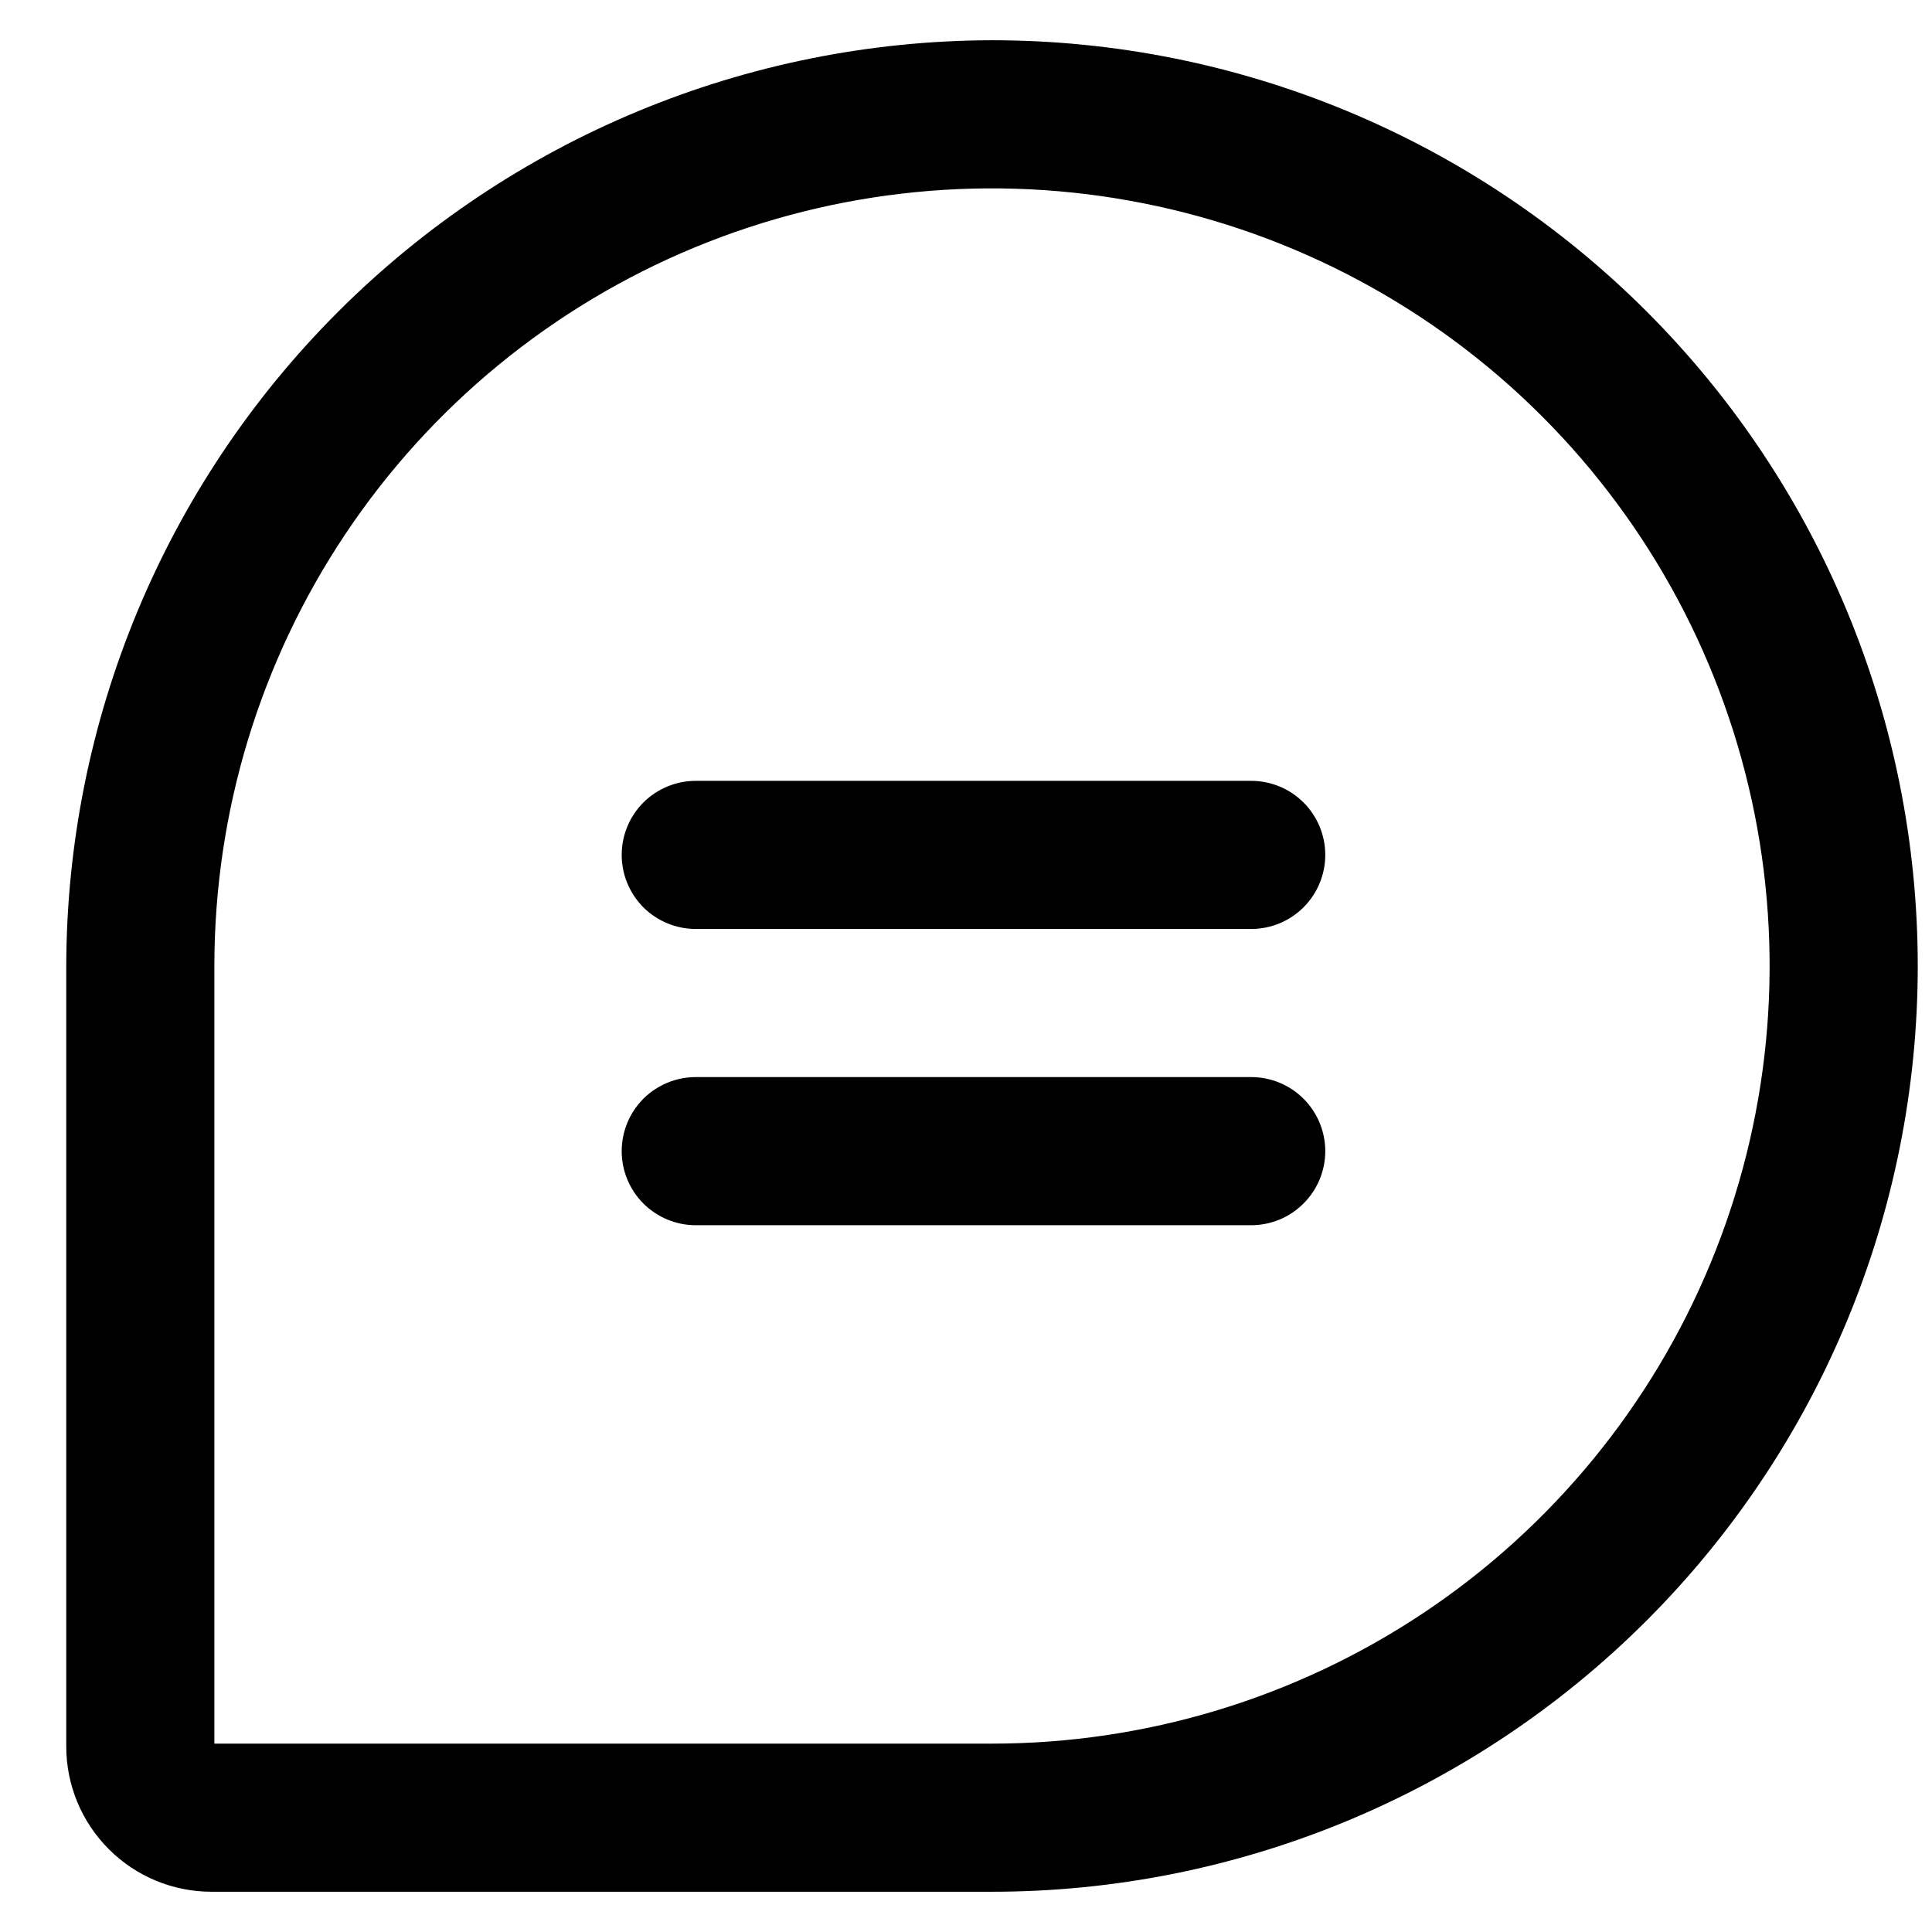
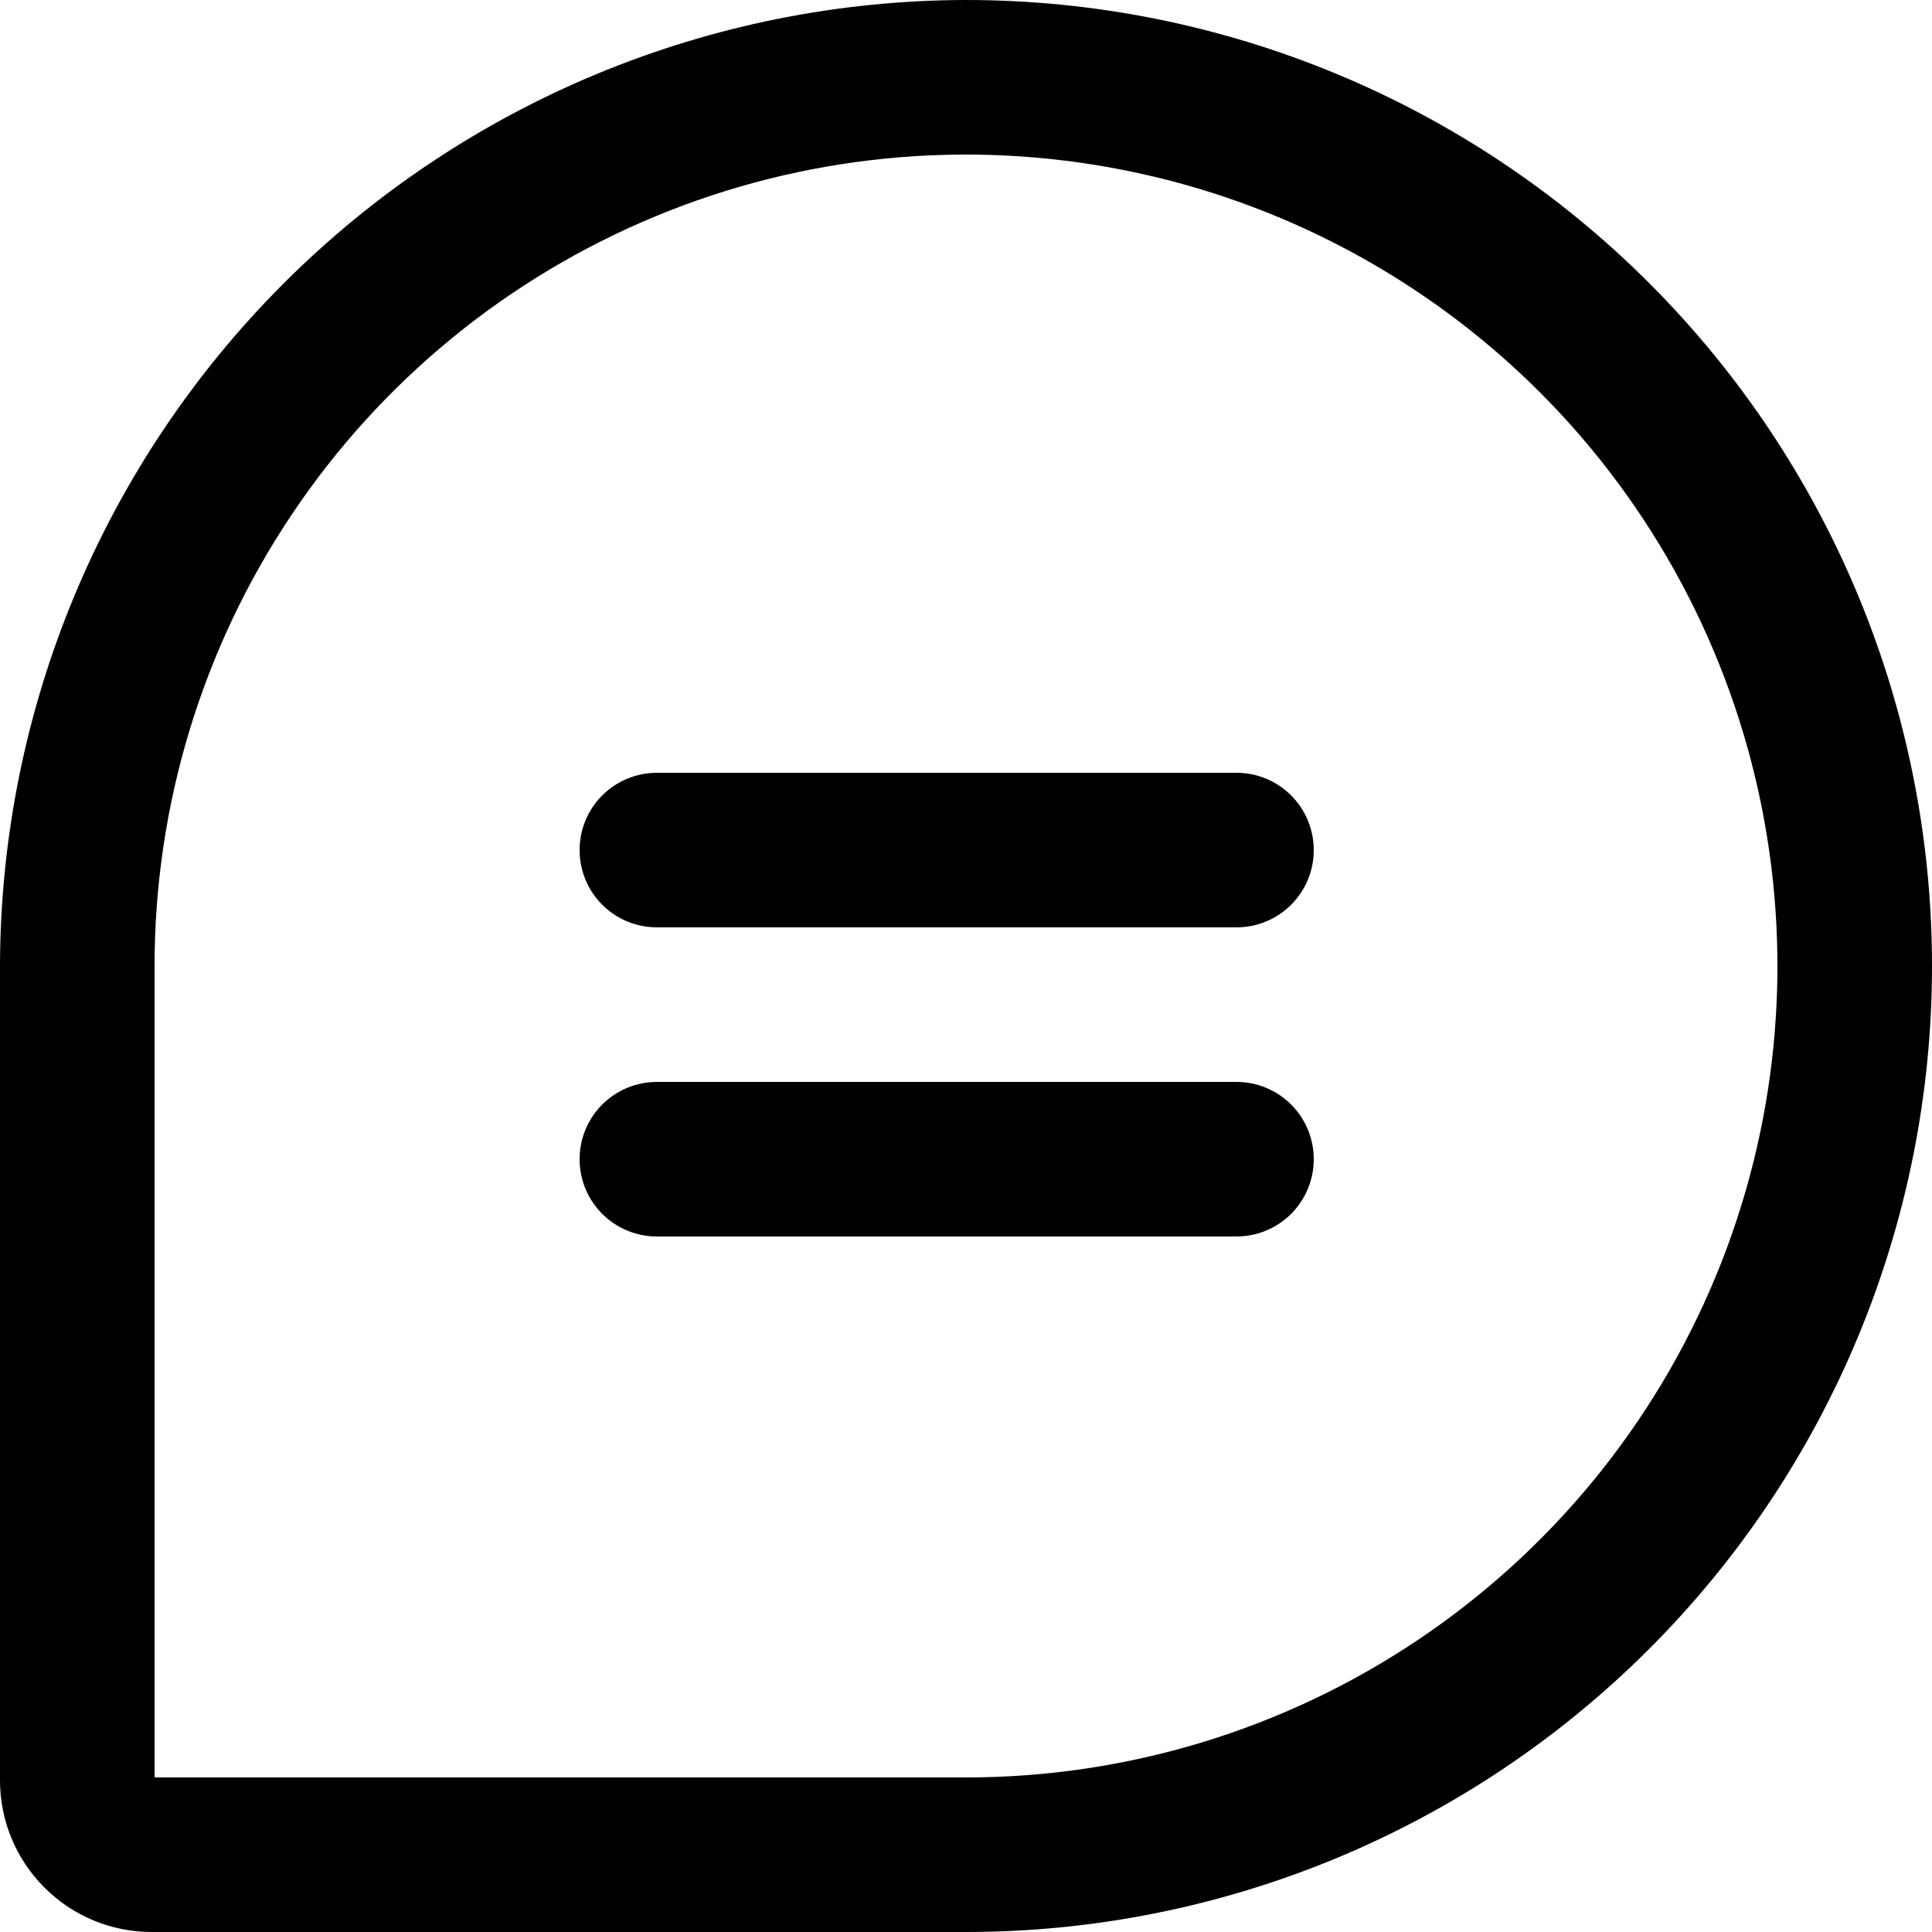
<svg xmlns="http://www.w3.org/2000/svg" width="24" height="24" viewBox="0 0 24 24" fill="none">
-   <path d="M12.323 0.5C9.275 0.506 6.353 1.72 4.198 3.875C2.042 6.03 0.829 8.952 0.823 12V21.695C0.823 22.173 1.013 22.633 1.352 22.971C1.69 23.31 2.149 23.5 2.628 23.5H12.323C15.373 23.5 18.298 22.288 20.454 20.132C22.611 17.975 23.823 15.05 23.823 12C23.823 8.95 22.611 6.025 20.454 3.868C18.298 1.712 15.373 0.5 12.323 0.5ZM12.323 21.66H2.663V12C2.663 10.089 3.229 8.222 4.291 6.633C5.352 5.045 6.861 3.806 8.626 3.075C10.391 2.344 12.334 2.153 14.207 2.526C16.081 2.898 17.802 3.818 19.153 5.169C20.504 6.52 21.424 8.242 21.797 10.115C22.17 11.989 21.979 13.932 21.247 15.697C20.516 17.462 19.278 18.971 17.69 20.032C16.101 21.093 14.233 21.66 12.323 21.66ZM16.463 10.62C16.463 10.864 16.366 11.098 16.193 11.271C16.021 11.443 15.787 11.54 15.543 11.54H8.643C8.399 11.54 8.165 11.443 7.992 11.271C7.82 11.098 7.723 10.864 7.723 10.62C7.723 10.376 7.82 10.142 7.992 9.969C8.165 9.797 8.399 9.7 8.643 9.7H15.543C15.787 9.7 16.021 9.797 16.193 9.969C16.366 10.142 16.463 10.376 16.463 10.62ZM16.463 14.3C16.463 14.544 16.366 14.778 16.193 14.95C16.021 15.123 15.787 15.22 15.543 15.22H8.643C8.399 15.22 8.165 15.123 7.992 14.95C7.82 14.778 7.723 14.544 7.723 14.3C7.723 14.056 7.82 13.822 7.992 13.649C8.165 13.477 8.399 13.38 8.643 13.38H15.543C15.787 13.38 16.021 13.477 16.193 13.649C16.366 13.822 16.463 14.056 16.463 14.3Z" fill="black" />
+   <path d="M12 0C8.819 0.006 5.771 1.273 3.522 3.522C1.273 5.771 0.006 8.819 0 12V22.116C0 22.616 0.198 23.095 0.552 23.448C0.905 23.802 1.384 24 1.884 24H12C15.182 24 18.235 22.736 20.485 20.485C22.736 18.235 24 15.183 24 12C24 8.817 22.736 5.765 20.485 3.515C18.235 1.264 15.182 0 12 0ZM12 22.08H1.92V12C1.92 10.006 2.511 8.057 3.619 6.4C4.726 4.742 6.301 3.45 8.143 2.687C9.984 1.924 12.011 1.725 13.966 2.114C15.922 2.503 17.718 3.463 19.128 4.872C20.537 6.282 21.497 8.078 21.886 10.033C22.275 11.989 22.076 14.016 21.313 15.857C20.55 17.699 19.258 19.273 17.6 20.381C15.943 21.489 13.994 22.08 12 22.08ZM16.32 10.56C16.32 10.815 16.219 11.059 16.039 11.239C15.859 11.419 15.615 11.52 15.36 11.52H8.16C7.905 11.52 7.661 11.419 7.481 11.239C7.301 11.059 7.2 10.815 7.2 10.56C7.2 10.305 7.301 10.061 7.481 9.881C7.661 9.701 7.905 9.6 8.16 9.6H15.36C15.615 9.6 15.859 9.701 16.039 9.881C16.219 10.061 16.32 10.305 16.32 10.56ZM16.32 14.4C16.32 14.655 16.219 14.899 16.039 15.079C15.859 15.259 15.615 15.36 15.36 15.36H8.16C7.905 15.36 7.661 15.259 7.481 15.079C7.301 14.899 7.2 14.655 7.2 14.4C7.2 14.145 7.301 13.901 7.481 13.721C7.661 13.541 7.905 13.44 8.16 13.44H15.36C15.615 13.44 15.859 13.541 16.039 13.721C16.219 13.901 16.32 14.145 16.32 14.4Z" fill="black" />
</svg>
